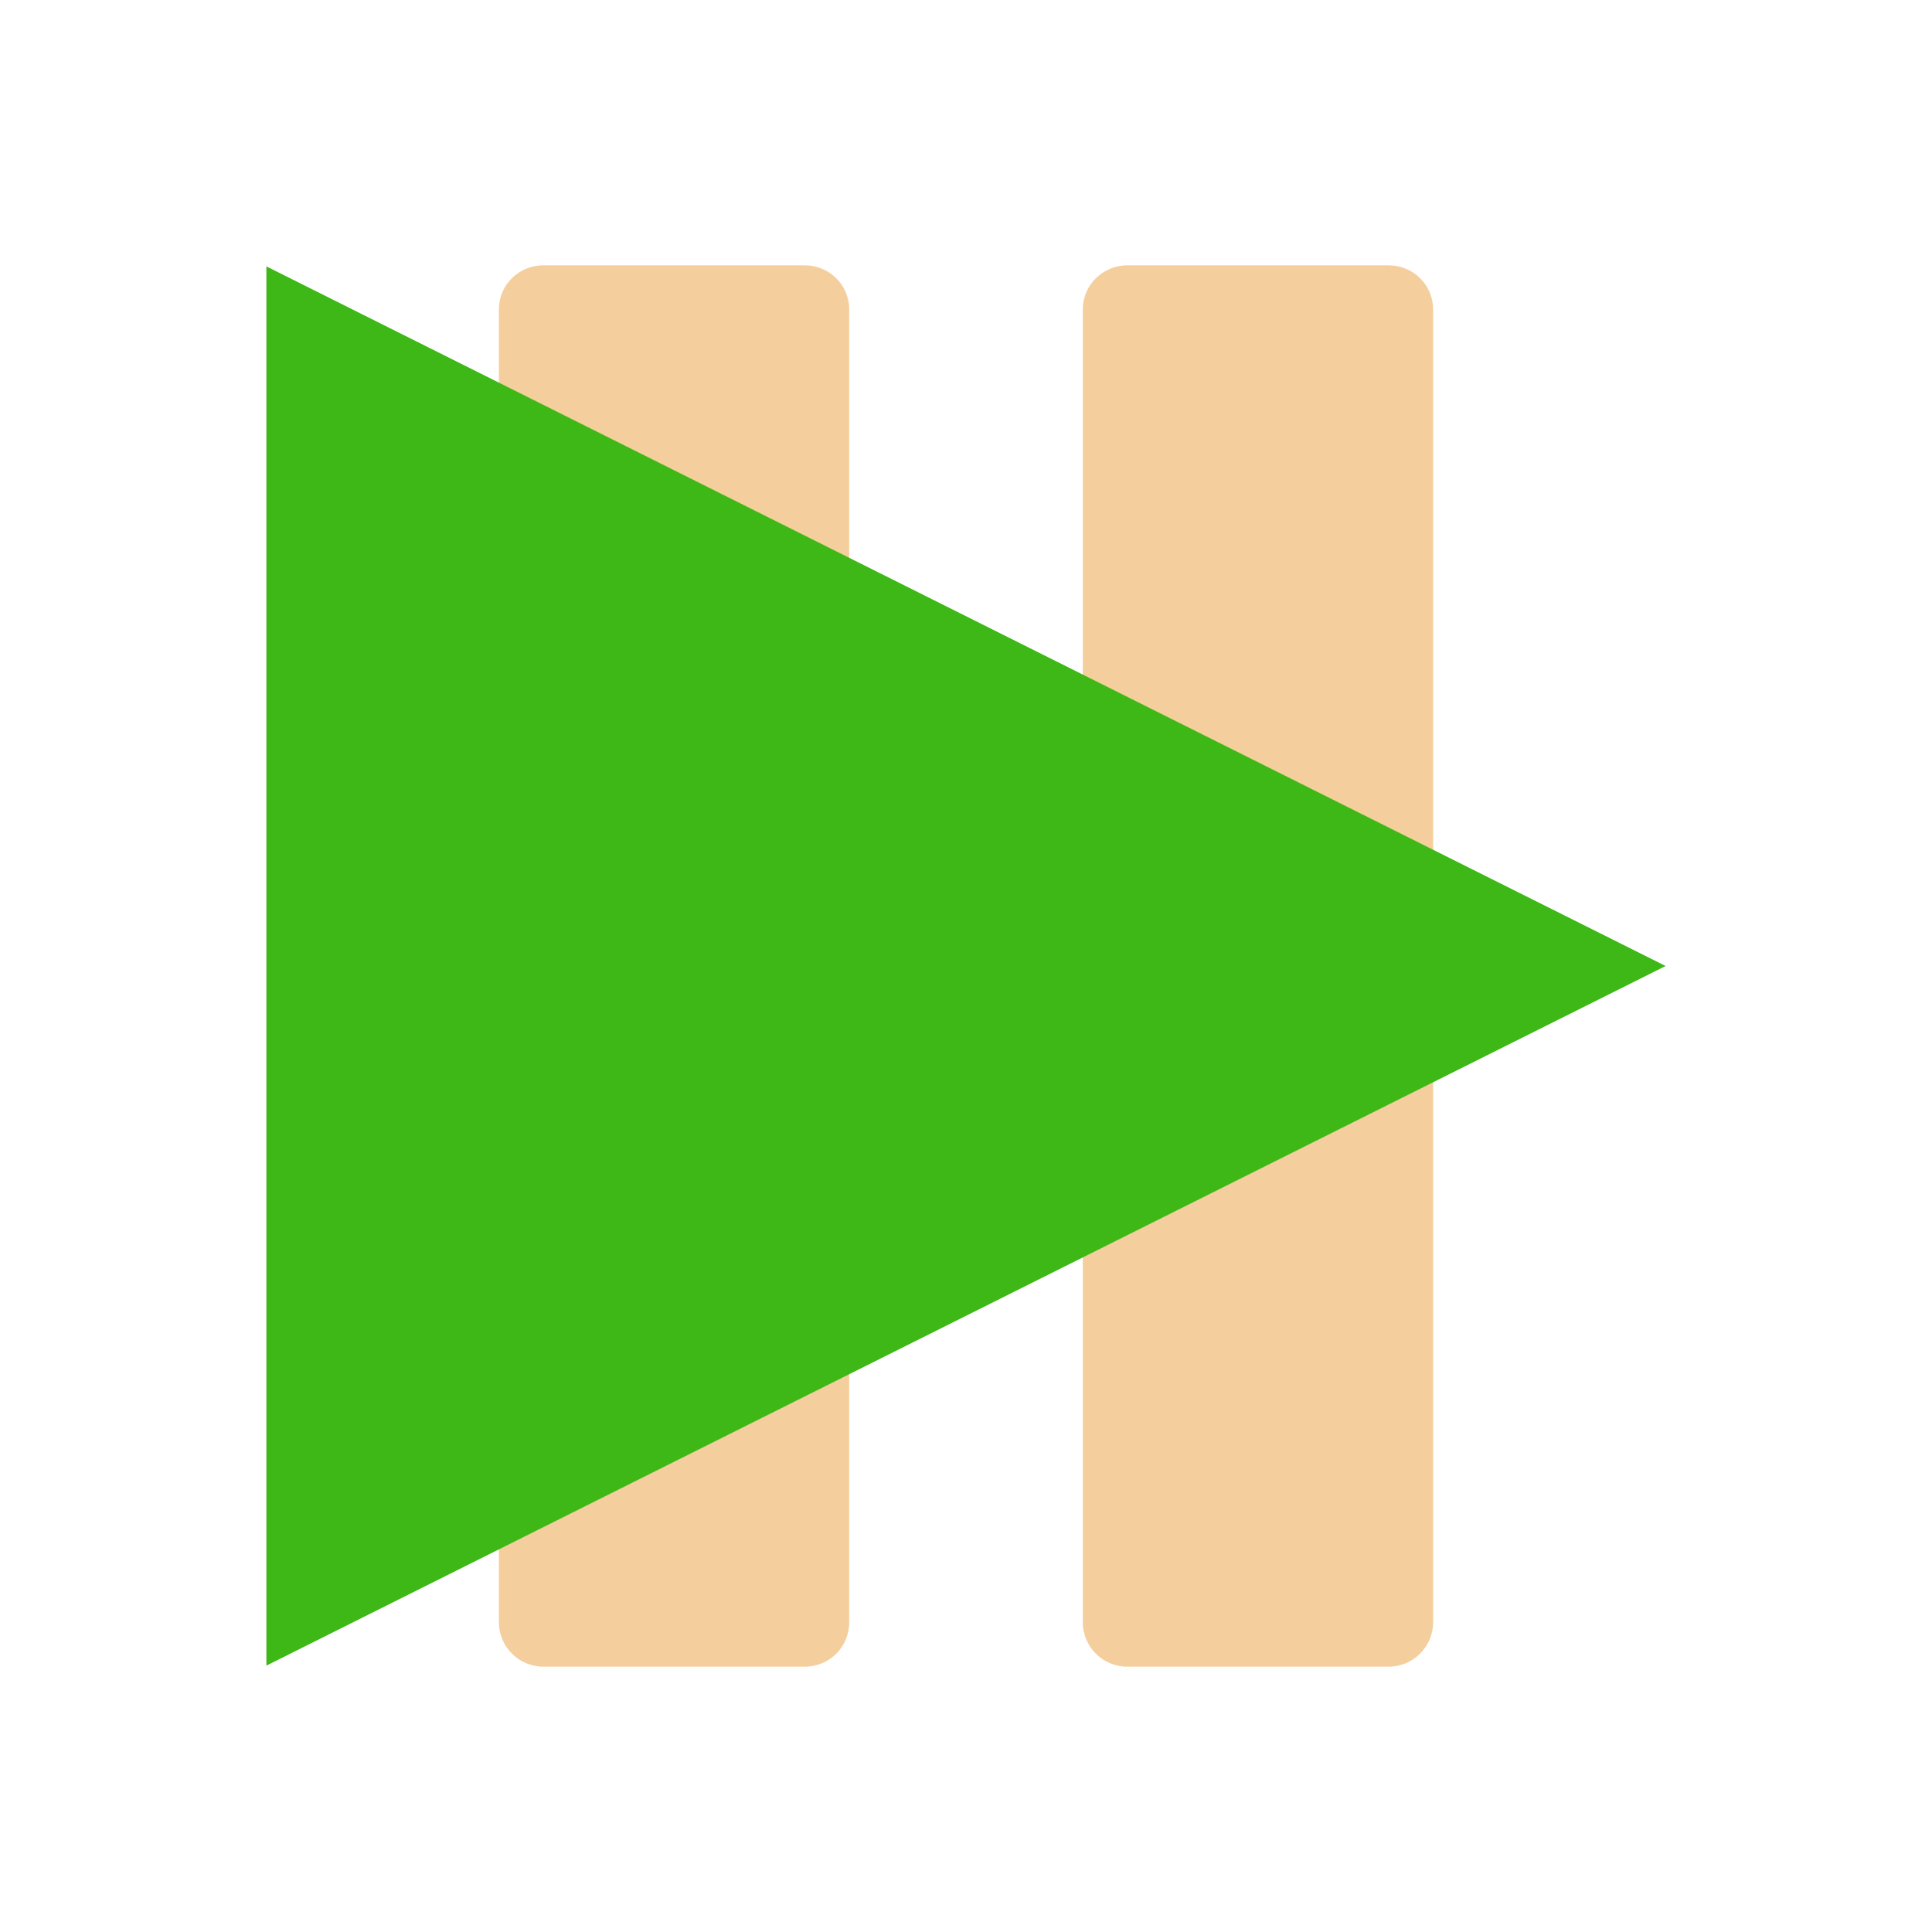
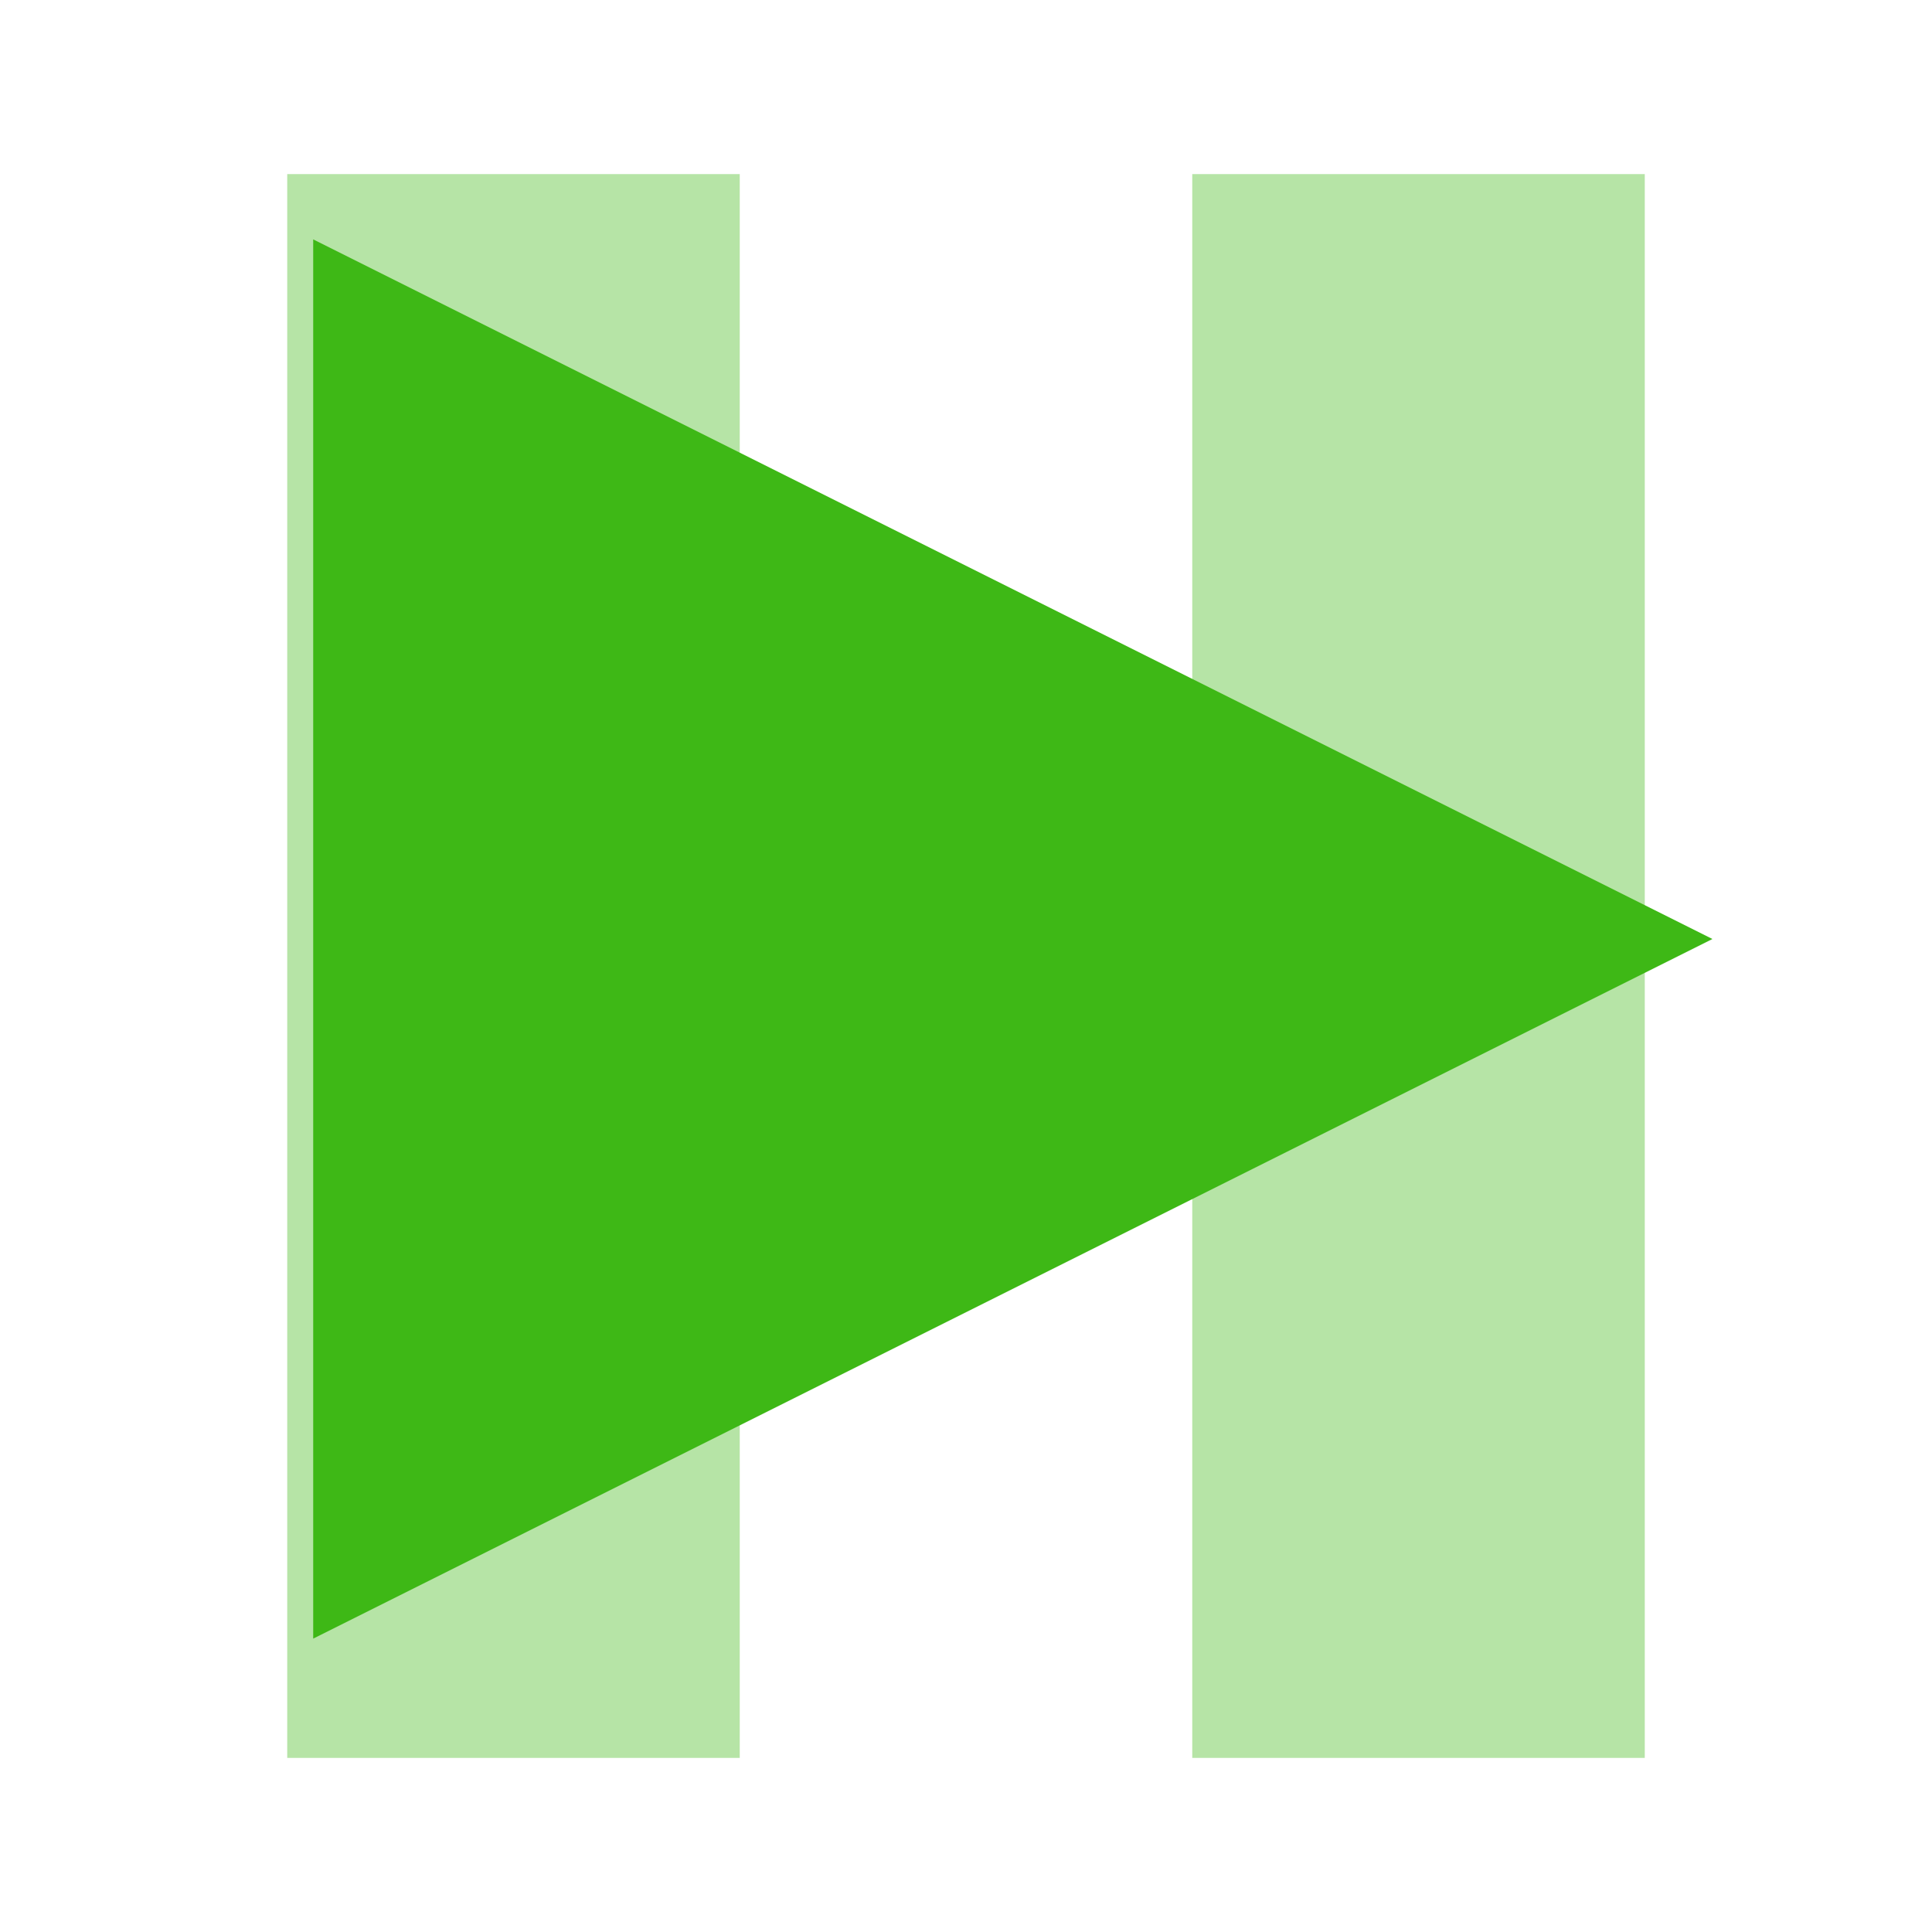
<svg xmlns="http://www.w3.org/2000/svg" version="1.1" width="1080" height="1080" viewBox="0 0 1080 1080" xml:space="preserve">
  <defs>
</defs>
  <rect x="0" y="0" width="100%" height="100%" fill="transparent" />
-   <g transform="matrix(1 0 0 1 540 540)" id="0e62ac12-f387-4441-adee-dc550764eb09">
+   <g transform="matrix(1 0 0 1 540 540)" id="b1da8c28-6a13-40ee-90c7-78f4c2dc76d5">
    <rect style="stroke: none; stroke-width: 1; stroke-dasharray: none; stroke-linecap: butt; stroke-dashoffset: 0; stroke-linejoin: miter; stroke-miterlimit: 4; fill: rgb(255,255,255); fill-rule: nonzero; opacity: 1; visibility: hidden;" vector-effect="non-scaling-stroke" x="-540" y="-540" rx="0" ry="0" width="1080" height="1080" />
  </g>
-   <g transform="matrix(1 0 0 1 540 540)" id="79e30966-6c7f-4d47-9b1a-d2423c576ab7">
+   <g transform="matrix(1 0 0 1 540 540)" id="62b20edd-6a43-4e00-a416-0423b7a947f2">
</g>
-   <g transform="matrix(0 0 0 0 0 0)">
-     <g style="">
- </g>
+   <g transform="matrix(1 0 0 1 50 50)">
+     <rect style="stroke: none; stroke-width: 1; stroke-dasharray: none; stroke-linecap: butt; stroke-dashoffset: 0; stroke-linejoin: miter; stroke-miterlimit: 4; fill: rgb(255,255,255); fill-opacity: 0; fill-rule: nonzero; opacity: 1;" vector-effect="non-scaling-stroke" x="-50" y="-50" rx="0" ry="0" width="100" height="100" />
+   </g>
+   <g transform="matrix(1 0 0 1 540 540)">
+     <rect style="stroke: none; stroke-width: 1; stroke-dasharray: none; stroke-linecap: butt; stroke-dashoffset: 0; stroke-linejoin: miter; stroke-miterlimit: 4; fill: rgb(255,255,255); fill-rule: nonzero; opacity: 1; visibility: hidden;" vector-effect="non-scaling-stroke" x="-540" y="-540" rx="0" ry="0" width="1080" height="1080" />
  </g>
  <g transform="matrix(0 0 0 0 0 0)">
    <g style="">
</g>
  </g>
  <g transform="matrix(0 0 0 0 0 0)">
    <g style="">
</g>
  </g>
  <g transform="matrix(0 0 0 0 0 0)">
    <g style="">
</g>
  </g>
  <g transform="matrix(0 0 0 0 0 0)">
    <g style="">
</g>
  </g>
  <g transform="matrix(0 0 0 0 0 0)">
    <g style="">
</g>
  </g>
  <g transform="matrix(0 0 0 0 0 0)">
    <g style="">
</g>
  </g>
  <g transform="matrix(0 0 0 0 0 0)">
    <g style="">
</g>
  </g>
  <g transform="matrix(0 0 0 0 0 0)">
    <g style="">
</g>
  </g>
  <g transform="matrix(0 0 0 0 0 0)">
    <g style="">
</g>
  </g>
  <g transform="matrix(0 0 0 0 0 0)">
    <g style="">
</g>
  </g>
  <g transform="matrix(0 0 0 0 0 0)">
    <g style="">
</g>
  </g>
-   <g transform="matrix(0 0 0 0 0 0)">
-     <g style="">
- </g>
-   </g>
-   <g transform="matrix(0 0 0 0 0 0)">
-     <g style="">
- </g>
-   </g>
-   <g transform="matrix(0 0 0 0 0 0)">
-     <g style="">
- </g>
-   </g>
-   <g transform="matrix(0 0 0 0 0 0)">
-     <g style="">
- </g>
-   </g>
-   <g transform="matrix(0 0 0 0 0 0)">
-     <g style="">
- </g>
-   </g>
-   <g transform="matrix(0 0 0 0 0 0)">
-     <g style="">
- </g>
-   </g>
-   <g transform="matrix(0 0 0 0 0 0)">
-     <g style="">
- </g>
-   </g>
-   <g transform="matrix(0 0 0 0 0 0)">
-     <g style="">
- </g>
-   </g>
-   <g transform="matrix(0 0 0 0 0 0)">
-     <g style="">
- </g>
-   </g>
-   <g transform="matrix(0 0 0 0 0 0)">
-     <g style="">
- </g>
-   </g>
-   <g transform="matrix(1 0 0 1 -2.34 80.17)">
-     <rect style="stroke: none; stroke-width: 1; stroke-dasharray: none; stroke-linecap: butt; stroke-dashoffset: 0; stroke-linejoin: miter; stroke-miterlimit: 4; fill: rgb(34,30,30); fill-opacity: 0; fill-rule: nonzero; opacity: 1;" vector-effect="non-scaling-stroke" x="-50" y="-50" rx="0" ry="0" width="100" height="100" />
-   </g>
-   <g transform="matrix(1 0 0 1 487.66 570.17)">
-     <rect style="stroke: none; stroke-width: 1; stroke-dasharray: none; stroke-linecap: butt; stroke-dashoffset: 0; stroke-linejoin: miter; stroke-miterlimit: 4; fill: rgb(34,30,30); fill-opacity: 0; fill-rule: nonzero; opacity: 1; visibility: hidden;" vector-effect="non-scaling-stroke" x="-540" y="-540" rx="0" ry="0" width="1080" height="1080" />
-   </g>
-   <g transform="matrix(1 0 0 1 50 50)">
-     <rect style="stroke: none; stroke-width: 1; stroke-dasharray: none; stroke-linecap: butt; stroke-dashoffset: 0; stroke-linejoin: miter; stroke-miterlimit: 4; fill: rgb(255,255,255); fill-opacity: 0; fill-rule: nonzero; opacity: 1;" vector-effect="non-scaling-stroke" x="-50" y="-50" rx="0" ry="0" width="100" height="100" />
-   </g>
-   <g transform="matrix(1 0 0 1 540 540)">
-     <rect style="stroke: none; stroke-width: 1; stroke-dasharray: none; stroke-linecap: butt; stroke-dashoffset: 0; stroke-linejoin: miter; stroke-miterlimit: 4; fill: rgb(255,255,255); fill-rule: nonzero; opacity: 1; visibility: hidden;" vector-effect="non-scaling-stroke" x="-540" y="-540" rx="0" ry="0" width="1080" height="1080" />
-   </g>
  <g transform="matrix(NaN NaN NaN NaN 0 0)">
    <g style="">
</g>
  </g>
  <g transform="matrix(NaN NaN NaN NaN 0 0)">
    <g style="">
</g>
  </g>
  <g transform="matrix(NaN NaN NaN NaN 0 0)">
    <g style="">
</g>
  </g>
  <g transform="matrix(NaN NaN NaN NaN 0 0)">
    <g style="">
</g>
  </g>
  <g transform="matrix(NaN NaN NaN NaN 0 0)">
    <g style="">
</g>
  </g>
  <g transform="matrix(NaN NaN NaN NaN 0 0)">
    <g style="">
</g>
  </g>
-   <g transform="matrix(NaN NaN NaN NaN 0 0)">
-     <g style="">
- </g>
-   </g>
-   <g transform="matrix(NaN NaN NaN NaN 0 0)">
-     <g style="">
- </g>
-   </g>
-   <g transform="matrix(NaN NaN NaN NaN 0 0)">
-     <g style="">
- </g>
-   </g>
-   <g transform="matrix(NaN NaN NaN NaN 0 0)">
-     <g style="">
- </g>
-   </g>
-   <g transform="matrix(NaN NaN NaN NaN 0 0)">
-     <g style="">
- </g>
-   </g>
-   <g transform="matrix(NaN NaN NaN NaN 0 0)">
-     <g style="">
- </g>
-   </g>
-   <g transform="matrix(NaN NaN NaN NaN 0 0)">
-     <g style="">
- </g>
-   </g>
-   <g transform="matrix(NaN NaN NaN NaN 0 0)">
-     <g style="">
- </g>
-   </g>
-   <g transform="matrix(NaN NaN NaN NaN 0 0)">
-     <g style="">
- </g>
-   </g>
-   <g transform="matrix(NaN NaN NaN NaN 0 0)">
-     <g style="">
- </g>
-   </g>
-   <g transform="matrix(NaN NaN NaN NaN 0 0)">
-     <g style="">
- </g>
-   </g>
-   <g transform="matrix(NaN NaN NaN NaN 0 0)">
-     <g style="">
- </g>
-   </g>
-   <g transform="matrix(NaN NaN NaN NaN 0 0)">
-     <g style="">
- </g>
-   </g>
-   <g transform="matrix(1 0 0 1 50 50)">
+   <g transform="matrix(1 0 0 1 76.17 34.91)">
    <rect style="stroke: none; stroke-width: 1; stroke-dasharray: none; stroke-linecap: butt; stroke-dashoffset: 0; stroke-linejoin: miter; stroke-miterlimit: 4; fill: rgb(255,255,255); fill-opacity: 0; fill-rule: nonzero; opacity: 1;" vector-effect="non-scaling-stroke" x="-50" y="-50" rx="0" ry="0" width="100" height="100" />
  </g>
-   <g transform="matrix(1 0 0 1 540 540)">
+   <g transform="matrix(1 0 0 1 566.17 524.91)">
+     <rect style="stroke: none; stroke-width: 1; stroke-dasharray: none; stroke-linecap: butt; stroke-dashoffset: 0; stroke-linejoin: miter; stroke-miterlimit: 4; fill: rgb(255,255,255); fill-rule: nonzero; opacity: 1; visibility: hidden;" vector-effect="non-scaling-stroke" x="-540" y="-540" rx="0" ry="0" width="1080" height="1080" />
+   </g>
+   <g transform="matrix(1 0 0 1 23.83 65.08)">
+     <rect style="stroke: none; stroke-width: 1; stroke-dasharray: none; stroke-linecap: butt; stroke-dashoffset: 0; stroke-linejoin: miter; stroke-miterlimit: 4; fill: rgb(34,30,30); fill-opacity: 0; fill-rule: nonzero; opacity: 1;" vector-effect="non-scaling-stroke" x="-50" y="-50" rx="0" ry="0" width="100" height="100" />
+   </g>
+   <g transform="matrix(1 0 0 1 513.83 555.08)">
+     <rect style="stroke: none; stroke-width: 1; stroke-dasharray: none; stroke-linecap: butt; stroke-dashoffset: 0; stroke-linejoin: miter; stroke-miterlimit: 4; fill: rgb(34,30,30); fill-opacity: 0; fill-rule: nonzero; opacity: 1; visibility: hidden;" vector-effect="non-scaling-stroke" x="-540" y="-540" rx="0" ry="0" width="1080" height="1080" />
+   </g>
+   <g transform="matrix(1 0 0 1 76.17 34.91)">
+     <rect style="stroke: none; stroke-width: 1; stroke-dasharray: none; stroke-linecap: butt; stroke-dashoffset: 0; stroke-linejoin: miter; stroke-miterlimit: 4; fill: rgb(255,255,255); fill-opacity: 0; fill-rule: nonzero; opacity: 1;" vector-effect="non-scaling-stroke" x="-50" y="-50" rx="0" ry="0" width="100" height="100" />
+   </g>
+   <g transform="matrix(1 0 0 1 566.17 524.91)">
+     <rect style="stroke: none; stroke-width: 1; stroke-dasharray: none; stroke-linecap: butt; stroke-dashoffset: 0; stroke-linejoin: miter; stroke-miterlimit: 4; fill: rgb(255,255,255); fill-rule: nonzero; opacity: 1; visibility: hidden;" vector-effect="non-scaling-stroke" x="-540" y="-540" rx="0" ry="0" width="1080" height="1080" />
+   </g>
+   <g transform="matrix(1 0 0 1 76.17 34.91)">
+     <rect style="stroke: none; stroke-width: 1; stroke-dasharray: none; stroke-linecap: butt; stroke-dashoffset: 0; stroke-linejoin: miter; stroke-miterlimit: 4; fill: rgb(255,255,255); fill-opacity: 0; fill-rule: nonzero; opacity: 1;" vector-effect="non-scaling-stroke" x="-50" y="-50" rx="0" ry="0" width="100" height="100" />
+   </g>
+   <g transform="matrix(1 0 0 1 566.17 524.91)">
    <rect style="stroke: none; stroke-width: 1; stroke-dasharray: none; stroke-linecap: butt; stroke-dashoffset: 0; stroke-linejoin: miter; stroke-miterlimit: 4; fill: rgb(255,255,255); fill-rule: nonzero; opacity: 1; visibility: hidden;" vector-effect="non-scaling-stroke" x="-540" y="-540" rx="0" ry="0" width="1080" height="1080" />
  </g>
  <g transform="matrix(NaN NaN NaN NaN 0 0)">
    <g style="">
</g>
  </g>
-   <g transform="matrix(NaN NaN NaN NaN 0 0)">
-     <g style="">
- </g>
+   <g transform="matrix(63.24 0 0 63.24 540 540)" id="🔹-Icon-Color">
+     <path style="stroke: none; stroke-width: 1; stroke-dasharray: none; stroke-linecap: butt; stroke-dashoffset: 0; stroke-linejoin: miter; stroke-miterlimit: 4; fill: rgb(62,184,22); fill-rule: evenodd; opacity: 0.38;" vector-effect="non-scaling-stroke" transform=" translate(-12, -12)" d="M 6 19 L 10 19 L 10 5 L 6 5 L 6 19 Z M 14 5 L 14 19 L 18 19 L 18 5 L 14 5 Z" stroke-linecap="round" />
  </g>
-   <g transform="matrix(NaN NaN NaN NaN 0 0)">
-     <g style="">
- </g>
+   <g transform="matrix(1 0 0 1 76.17 34.91)">
+     <rect style="stroke: none; stroke-width: 1; stroke-dasharray: none; stroke-linecap: butt; stroke-dashoffset: 0; stroke-linejoin: miter; stroke-miterlimit: 4; fill: rgb(255,255,255); fill-opacity: 0; fill-rule: nonzero; opacity: 1;" vector-effect="non-scaling-stroke" x="-50" y="-50" rx="0" ry="0" width="100" height="100" />
  </g>
-   <g transform="matrix(NaN NaN NaN NaN 0 0)">
-     <g style="">
- </g>
+   <g transform="matrix(1 0 0 1 566.17 524.91)">
+     <rect style="stroke: none; stroke-width: 1; stroke-dasharray: none; stroke-linecap: butt; stroke-dashoffset: 0; stroke-linejoin: miter; stroke-miterlimit: 4; fill: rgb(255,255,255); fill-rule: nonzero; opacity: 1; visibility: hidden;" vector-effect="non-scaling-stroke" x="-540" y="-540" rx="0" ry="0" width="1080" height="1080" />
  </g>
-   <g transform="matrix(NaN NaN NaN NaN 0 0)">
-     <g style="">
- </g>
+   <g transform="matrix(1 0 0 1 23.83 65.08)">
+     <rect style="stroke: none; stroke-width: 1; stroke-dasharray: none; stroke-linecap: butt; stroke-dashoffset: 0; stroke-linejoin: miter; stroke-miterlimit: 4; fill: rgb(34,30,30); fill-opacity: 0; fill-rule: nonzero; opacity: 1;" vector-effect="non-scaling-stroke" x="-50" y="-50" rx="0" ry="0" width="100" height="100" />
  </g>
-   <g transform="matrix(NaN NaN NaN NaN 0 0)">
-     <g style="">
- </g>
+   <g transform="matrix(1 0 0 1 513.83 555.08)">
+     <rect style="stroke: none; stroke-width: 1; stroke-dasharray: none; stroke-linecap: butt; stroke-dashoffset: 0; stroke-linejoin: miter; stroke-miterlimit: 4; fill: rgb(34,30,30); fill-opacity: 0; fill-rule: nonzero; opacity: 1; visibility: hidden;" vector-effect="non-scaling-stroke" x="-540" y="-540" rx="0" ry="0" width="1080" height="1080" />
  </g>
-   <g transform="matrix(NaN NaN NaN NaN 0 0)">
-     <g style="">
- </g>
+   <g transform="matrix(1 0 0 1 76.17 34.91)">
+     <rect style="stroke: none; stroke-width: 1; stroke-dasharray: none; stroke-linecap: butt; stroke-dashoffset: 0; stroke-linejoin: miter; stroke-miterlimit: 4; fill: rgb(255,255,255); fill-opacity: 0; fill-rule: nonzero; opacity: 1;" vector-effect="non-scaling-stroke" x="-50" y="-50" rx="0" ry="0" width="100" height="100" />
  </g>
-   <g transform="matrix(2.04 0 0 2.04 540 540)">
-     <g style="opacity: 0.49;" vector-effect="non-scaling-stroke">
-       <g transform="matrix(1 0 0 1 -80 0)">
-         <path style="stroke: none; stroke-width: 1; stroke-dasharray: none; stroke-linecap: butt; stroke-dashoffset: 0; stroke-linejoin: miter; stroke-miterlimit: 4; fill: rgb(232,157,56); fill-rule: nonzero; opacity: 1;" vector-effect="non-scaling-stroke" transform=" translate(-176, -256)" d="M 224 435.8 L 224 76.1 C 224 69.4 218.6 64 211.8 64 L 140.2 64 C 133.4 64 128 69.4 128 76.1 L 128 435.8 C 128 442.5 133.4 448 140.2 448 L 211.8 448 C 218.6 448 224 442.6 224 435.8 z" stroke-linecap="round" />
-       </g>
-       <g transform="matrix(1 0 0 1 80 0)">
-         <path style="stroke: none; stroke-width: 1; stroke-dasharray: none; stroke-linecap: butt; stroke-dashoffset: 0; stroke-linejoin: miter; stroke-miterlimit: 4; fill: rgb(232,157,56); fill-rule: nonzero; opacity: 1;" vector-effect="non-scaling-stroke" transform=" translate(-336, -256)" d="M 371.8 64 L 300.2 64 C 293.5 64 288 69.4 288 76.1 L 288 435.8 C 288 442.5 293.4 448 300.2 448 L 371.8 448 C 378.5 448 384 442.6 384 435.8 L 384 76.1 C 384 69.4 378.6 64 371.8 64 z" stroke-linecap="round" />
-       </g>
-     </g>
+   <g transform="matrix(1 0 0 1 566.17 524.91)">
+     <rect style="stroke: none; stroke-width: 1; stroke-dasharray: none; stroke-linecap: butt; stroke-dashoffset: 0; stroke-linejoin: miter; stroke-miterlimit: 4; fill: rgb(255,255,255); fill-rule: nonzero; opacity: 1; visibility: hidden;" vector-effect="non-scaling-stroke" x="-540" y="-540" rx="0" ry="0" width="1080" height="1080" />
  </g>
-   <g transform="matrix(55.87 0 0 55.87 540 540)" id="4c6c9291-1ace-4460-8620-6cb6e9d61f57">
+   <g transform="matrix(1 0 0 1 76.17 34.91)">
+     <rect style="stroke: none; stroke-width: 1; stroke-dasharray: none; stroke-linecap: butt; stroke-dashoffset: 0; stroke-linejoin: miter; stroke-miterlimit: 4; fill: rgb(255,255,255); fill-opacity: 0; fill-rule: nonzero; opacity: 1;" vector-effect="non-scaling-stroke" x="-50" y="-50" rx="0" ry="0" width="100" height="100" />
+   </g>
+   <g transform="matrix(1 0 0 1 566.17 524.91)">
+     <rect style="stroke: none; stroke-width: 1; stroke-dasharray: none; stroke-linecap: butt; stroke-dashoffset: 0; stroke-linejoin: miter; stroke-miterlimit: 4; fill: rgb(255,255,255); fill-rule: nonzero; opacity: 1; visibility: hidden;" vector-effect="non-scaling-stroke" x="-540" y="-540" rx="0" ry="0" width="1080" height="1080" />
+   </g>
+   <g transform="matrix(55.87 0 0 55.87 566.17 524.91)">
    <polygon style="stroke: rgb(0,0,0); stroke-width: 0; stroke-dasharray: none; stroke-linecap: butt; stroke-dashoffset: 0; stroke-linejoin: miter; stroke-miterlimit: 4; fill: rgb(62,184,22); fill-rule: nonzero; opacity: 1;" vector-effect="non-scaling-stroke" points="-7,-7 -7,7 7,0 " />
  </g>
</svg>
